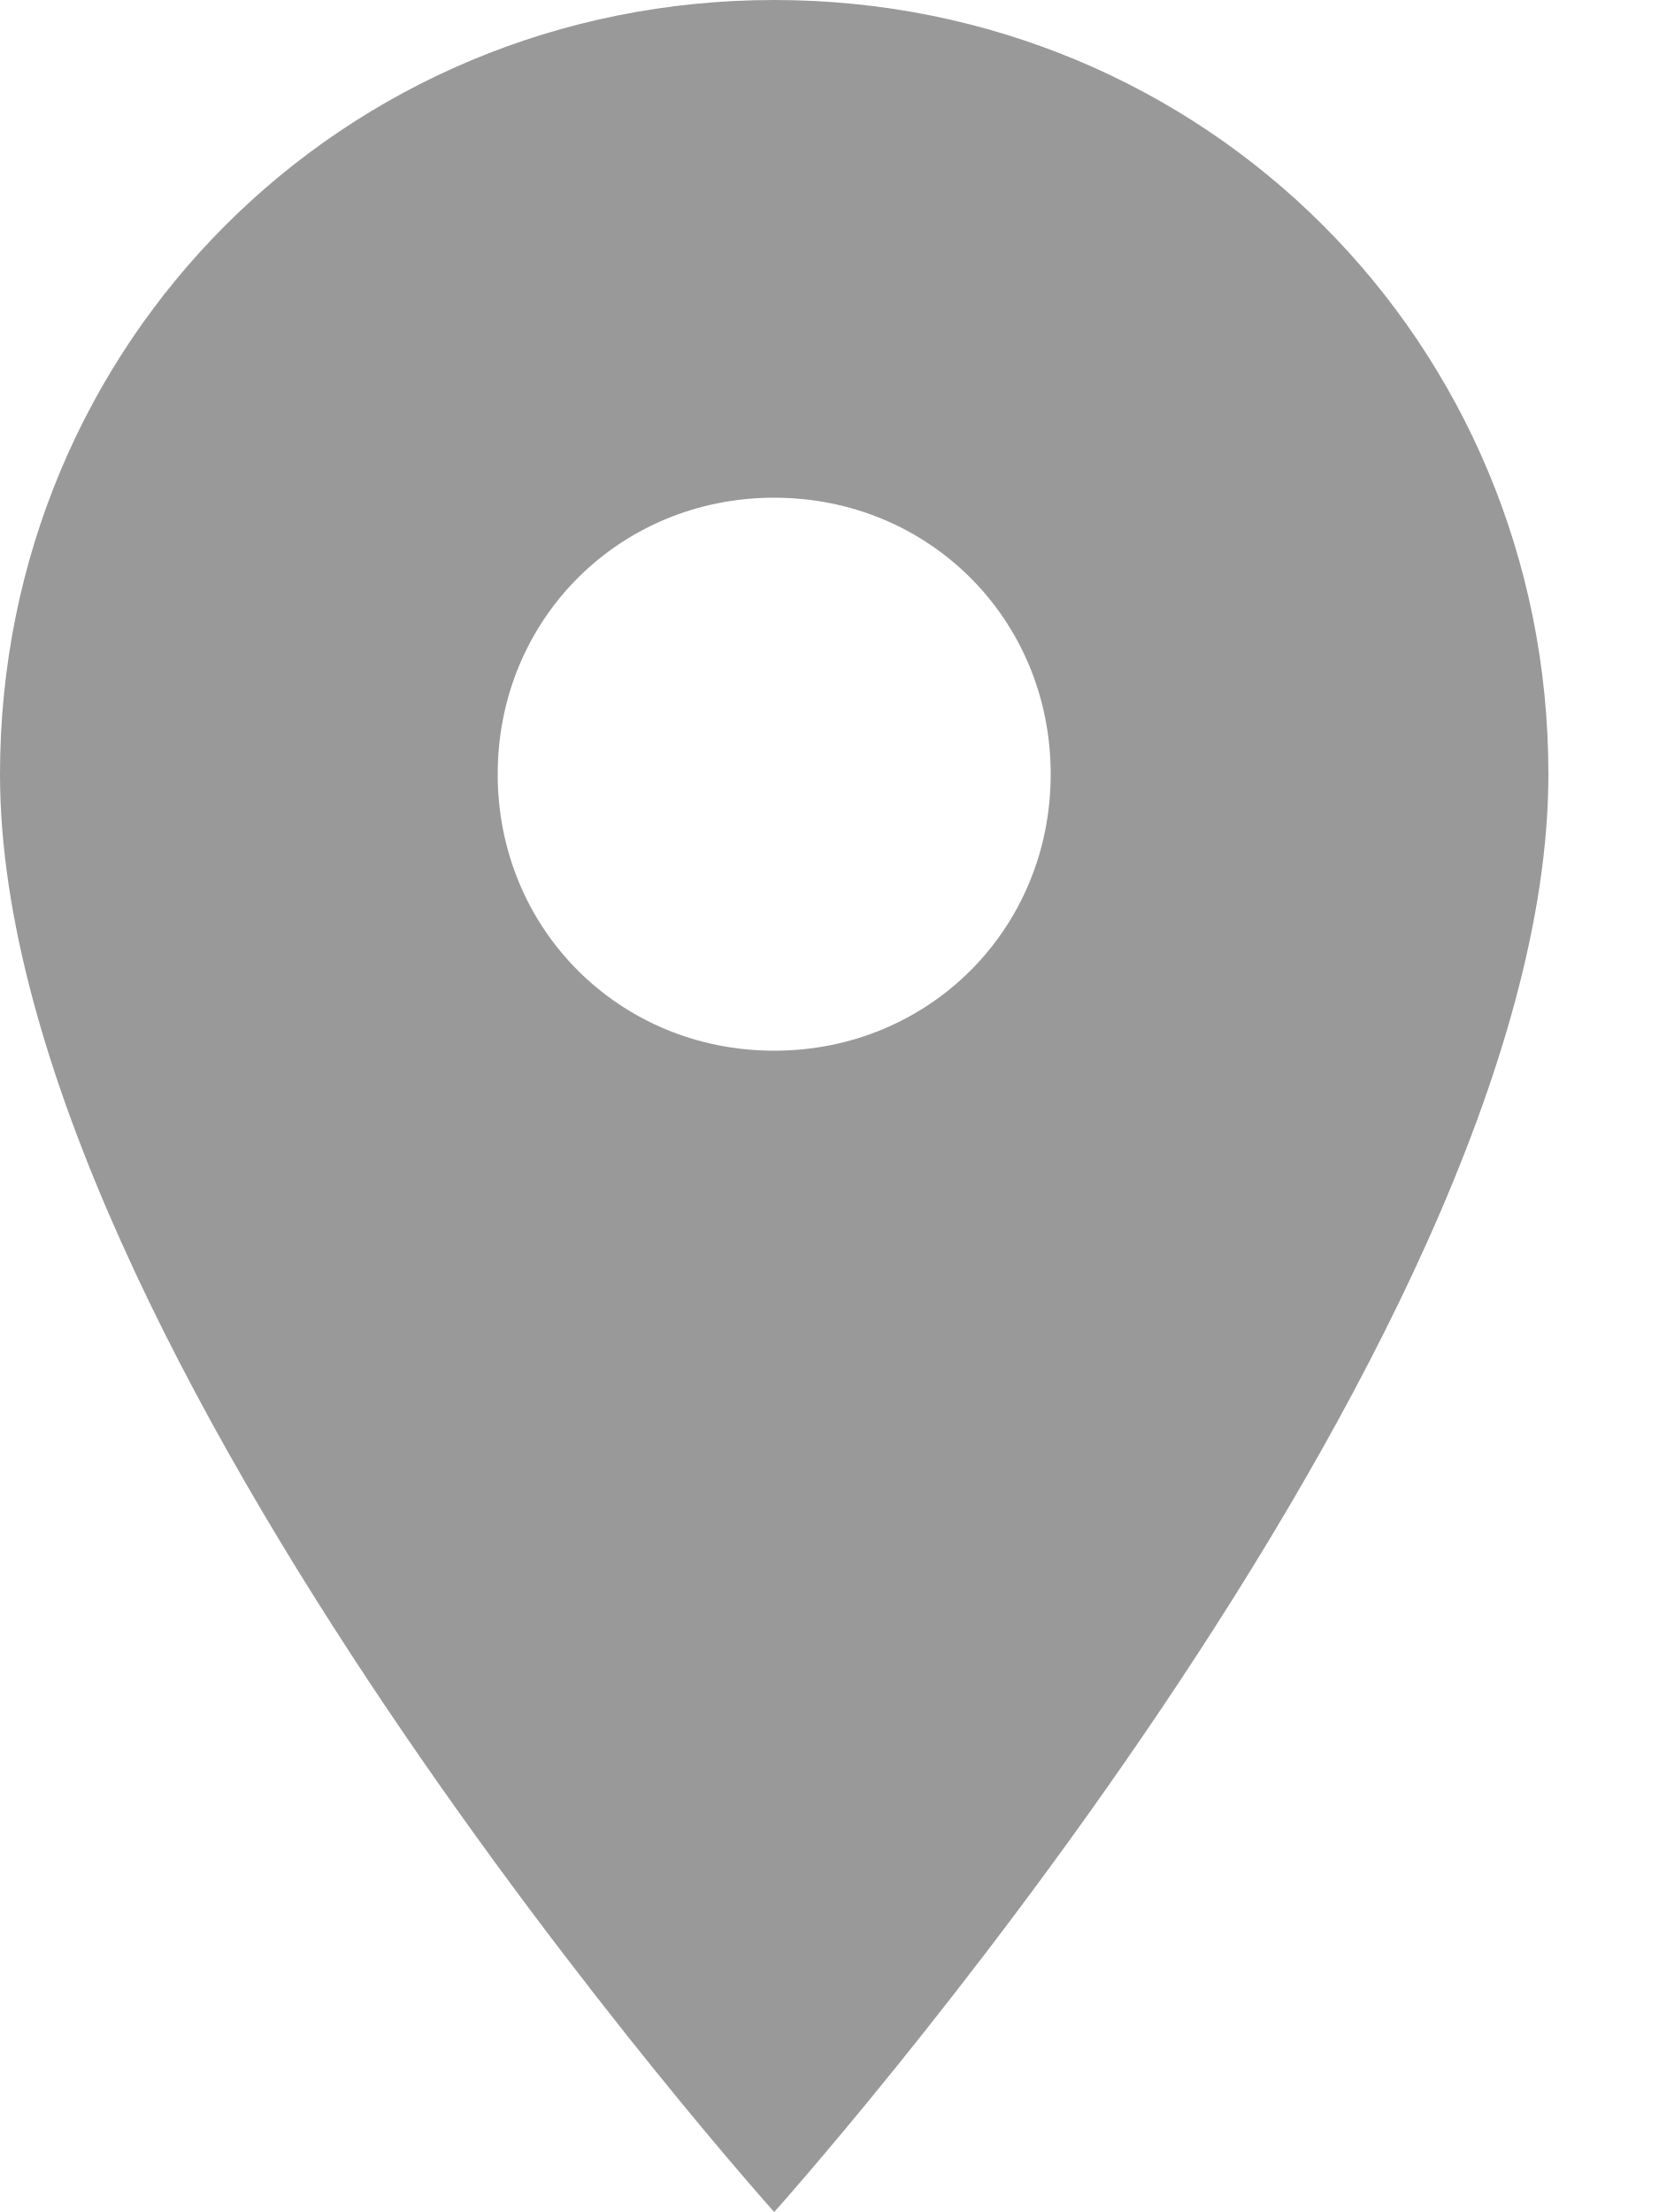
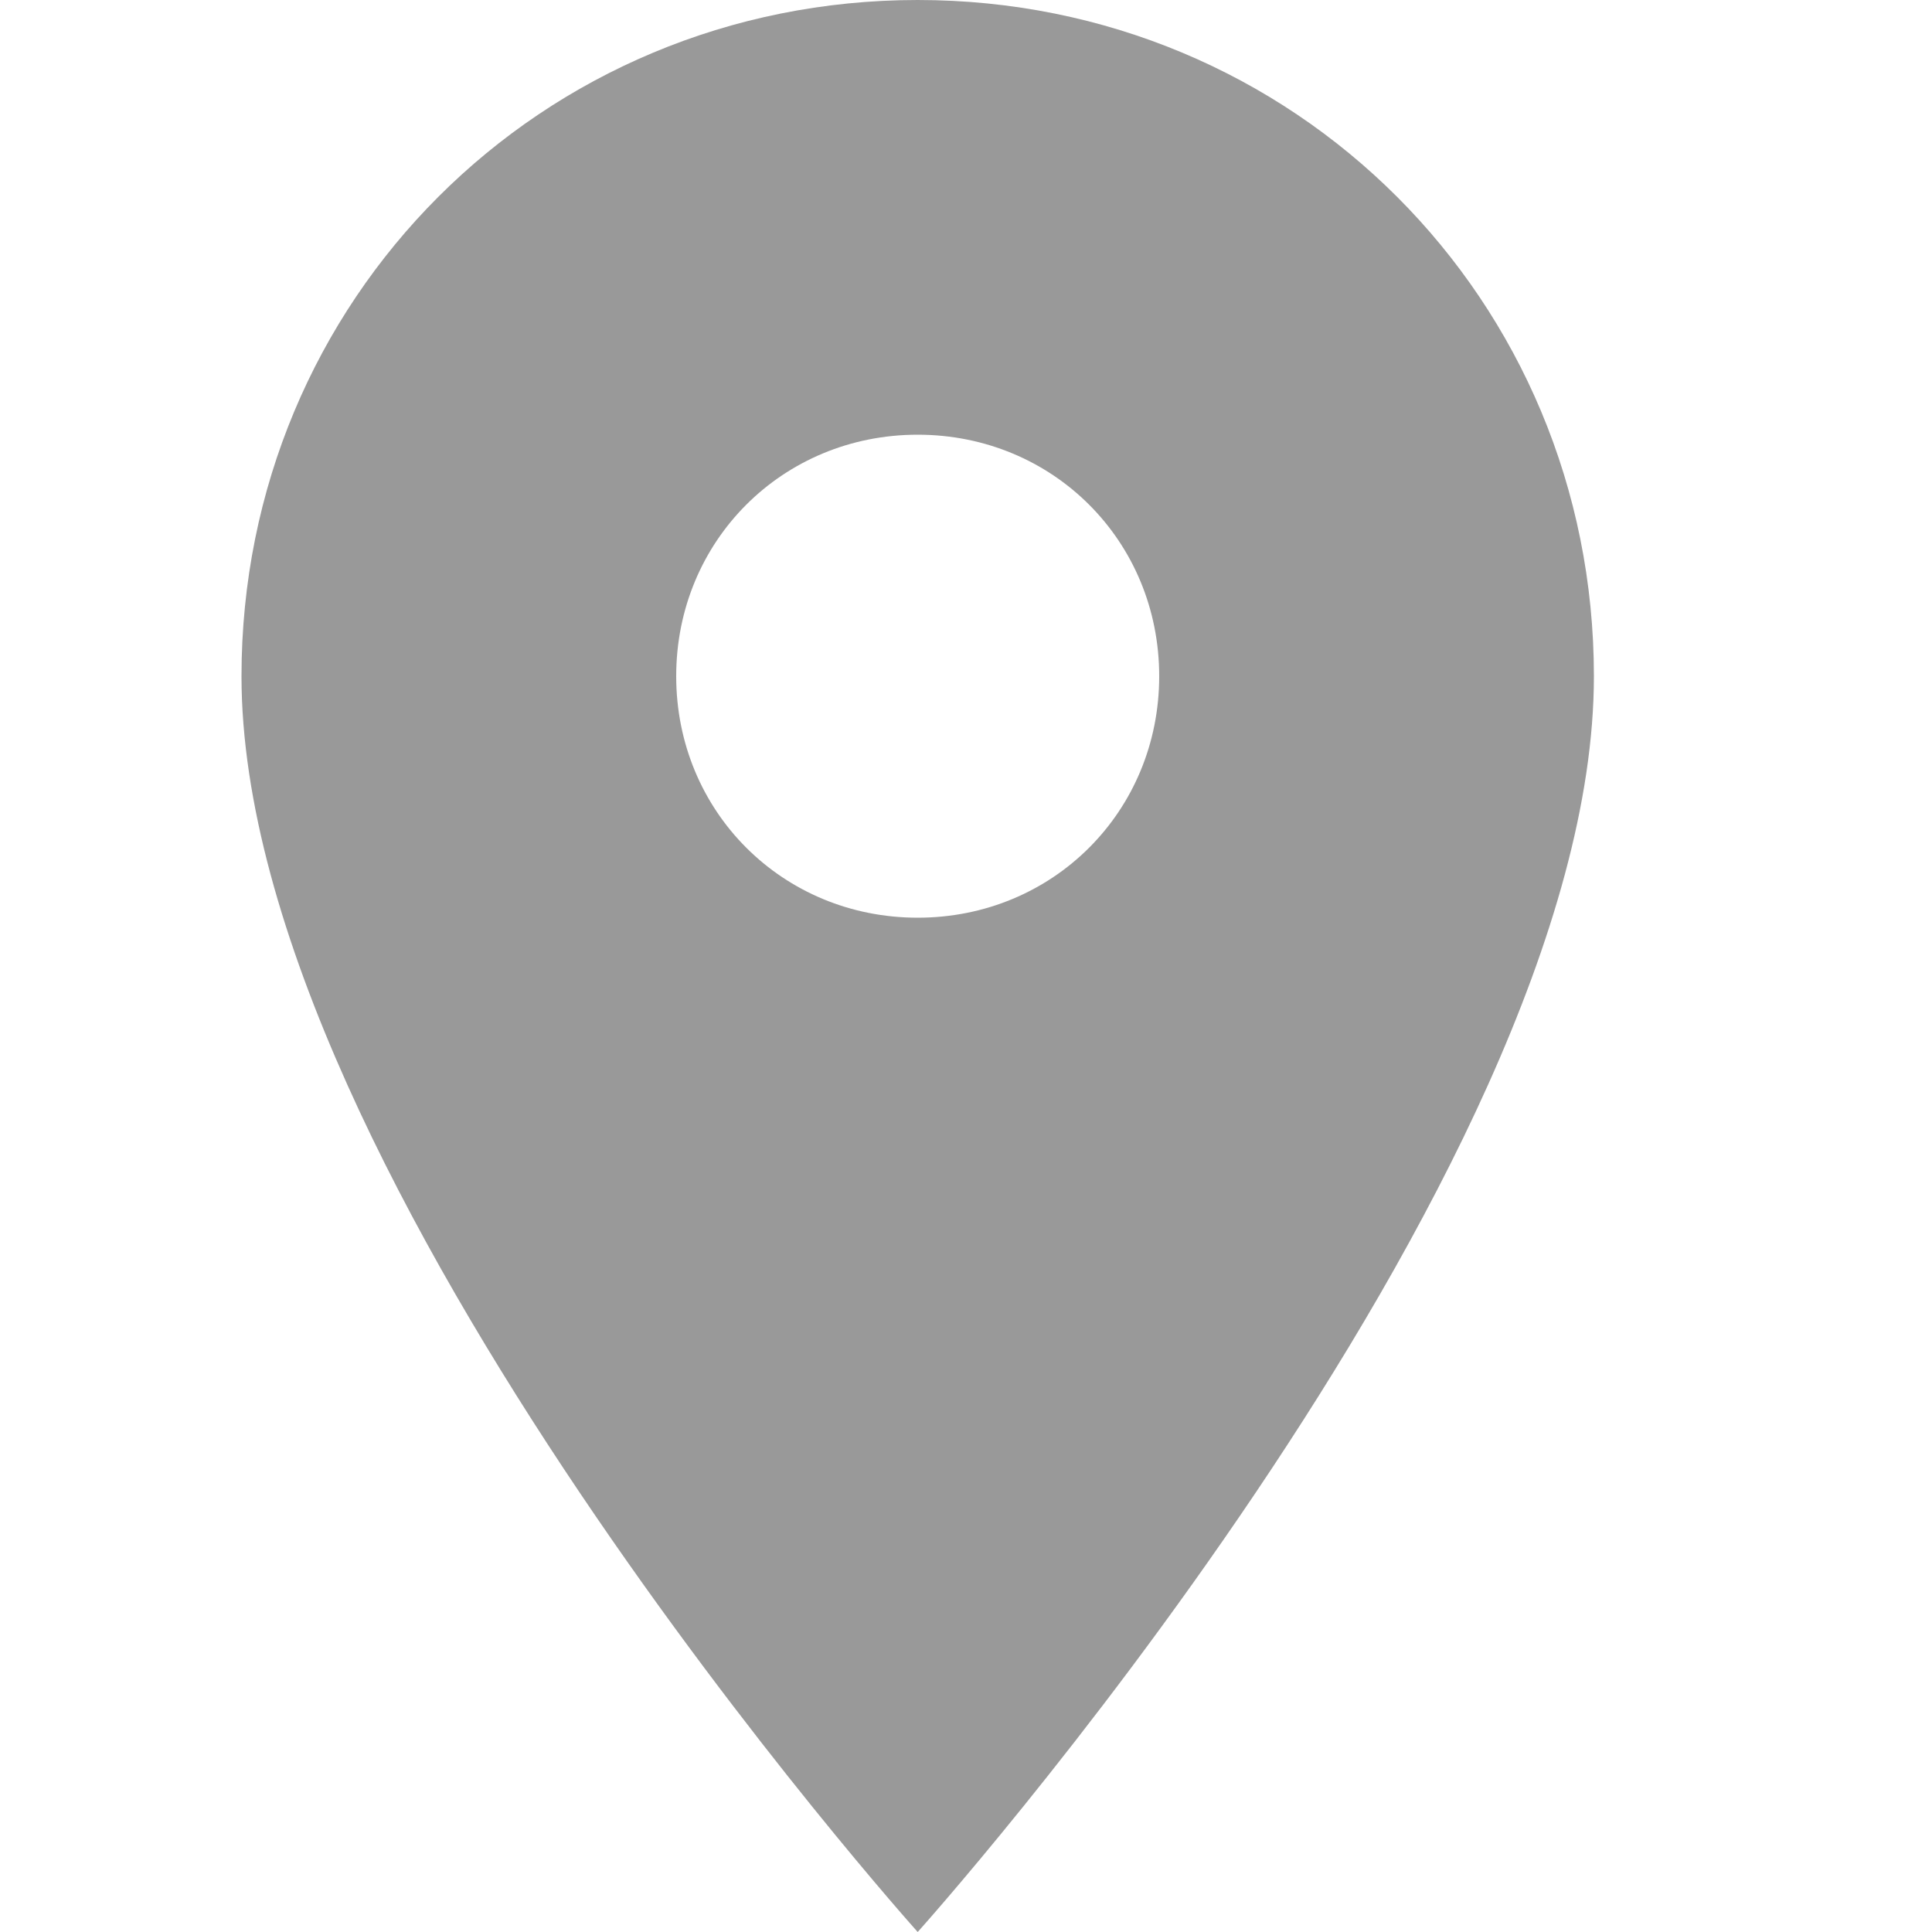
- <svg xmlns="http://www.w3.org/2000/svg" width="12px" height="16px" viewBox="0 0 12 16" version="1.1">
+ <svg xmlns="http://www.w3.org/2000/svg" width="16px" height="16px" viewBox="0 0 16 16" version="1.1">
  <defs />
-   <g id="Bookmark" stroke="none" stroke-width="1" fill="none" fill-rule="evenodd">
-     <g id="Bookmark_Editable-List-Add" transform="translate(-1090, -216)" fill="#999999">
-       <g id="Bookmark" transform="translate(1070, 120)">
-         <g id="New" transform="translate(10, 86)">
-           <g id="Place" transform="translate(10, 10)">
-             <path d="M5.6,0 C2.48,0 0,2.48 0,5.6 C0,9.76 5.6,16 5.6,16 C5.6,16 11.2,9.76 11.2,5.6 C11.2,2.48 8.72,0 5.6,0 L5.6,0 Z M5.6,7.6 C4.48,7.6 3.6,6.72 3.6,5.6 C3.6,4.48 4.48,3.6 5.6,3.6 C6.72,3.6 7.6,4.48 7.6,5.6 C7.6,6.72 6.72,7.6 5.6,7.6 L5.6,7.6 Z" id="Shape" />
-           </g>
-         </g>
-       </g>
+   <g id="icons" stroke="none" stroke-width="1" fill="none" fill-rule="evenodd" transform="translate(-1187, -958)">
+     <g id="place" transform="translate(1187, 958)" fill="#999999" fill-rule="nonzero">
+       <path d="M7.6,0 C4.48,0 2,2.48 2,5.6 C2,9.76 7.6,16 7.6,16 C7.6,16 13.2,9.76 13.2,5.6 C13.2,2.48 10.72,0 7.6,0 Z M7.6,7.6 C6.48,7.6 5.6,6.72 5.6,5.6 C5.6,4.48 6.48,3.6 7.6,3.6 C8.72,3.6 9.6,4.48 9.6,5.6 C9.6,6.72 8.72,7.6 7.6,7.6 Z" id="Shape" />
    </g>
  </g>
</svg>
